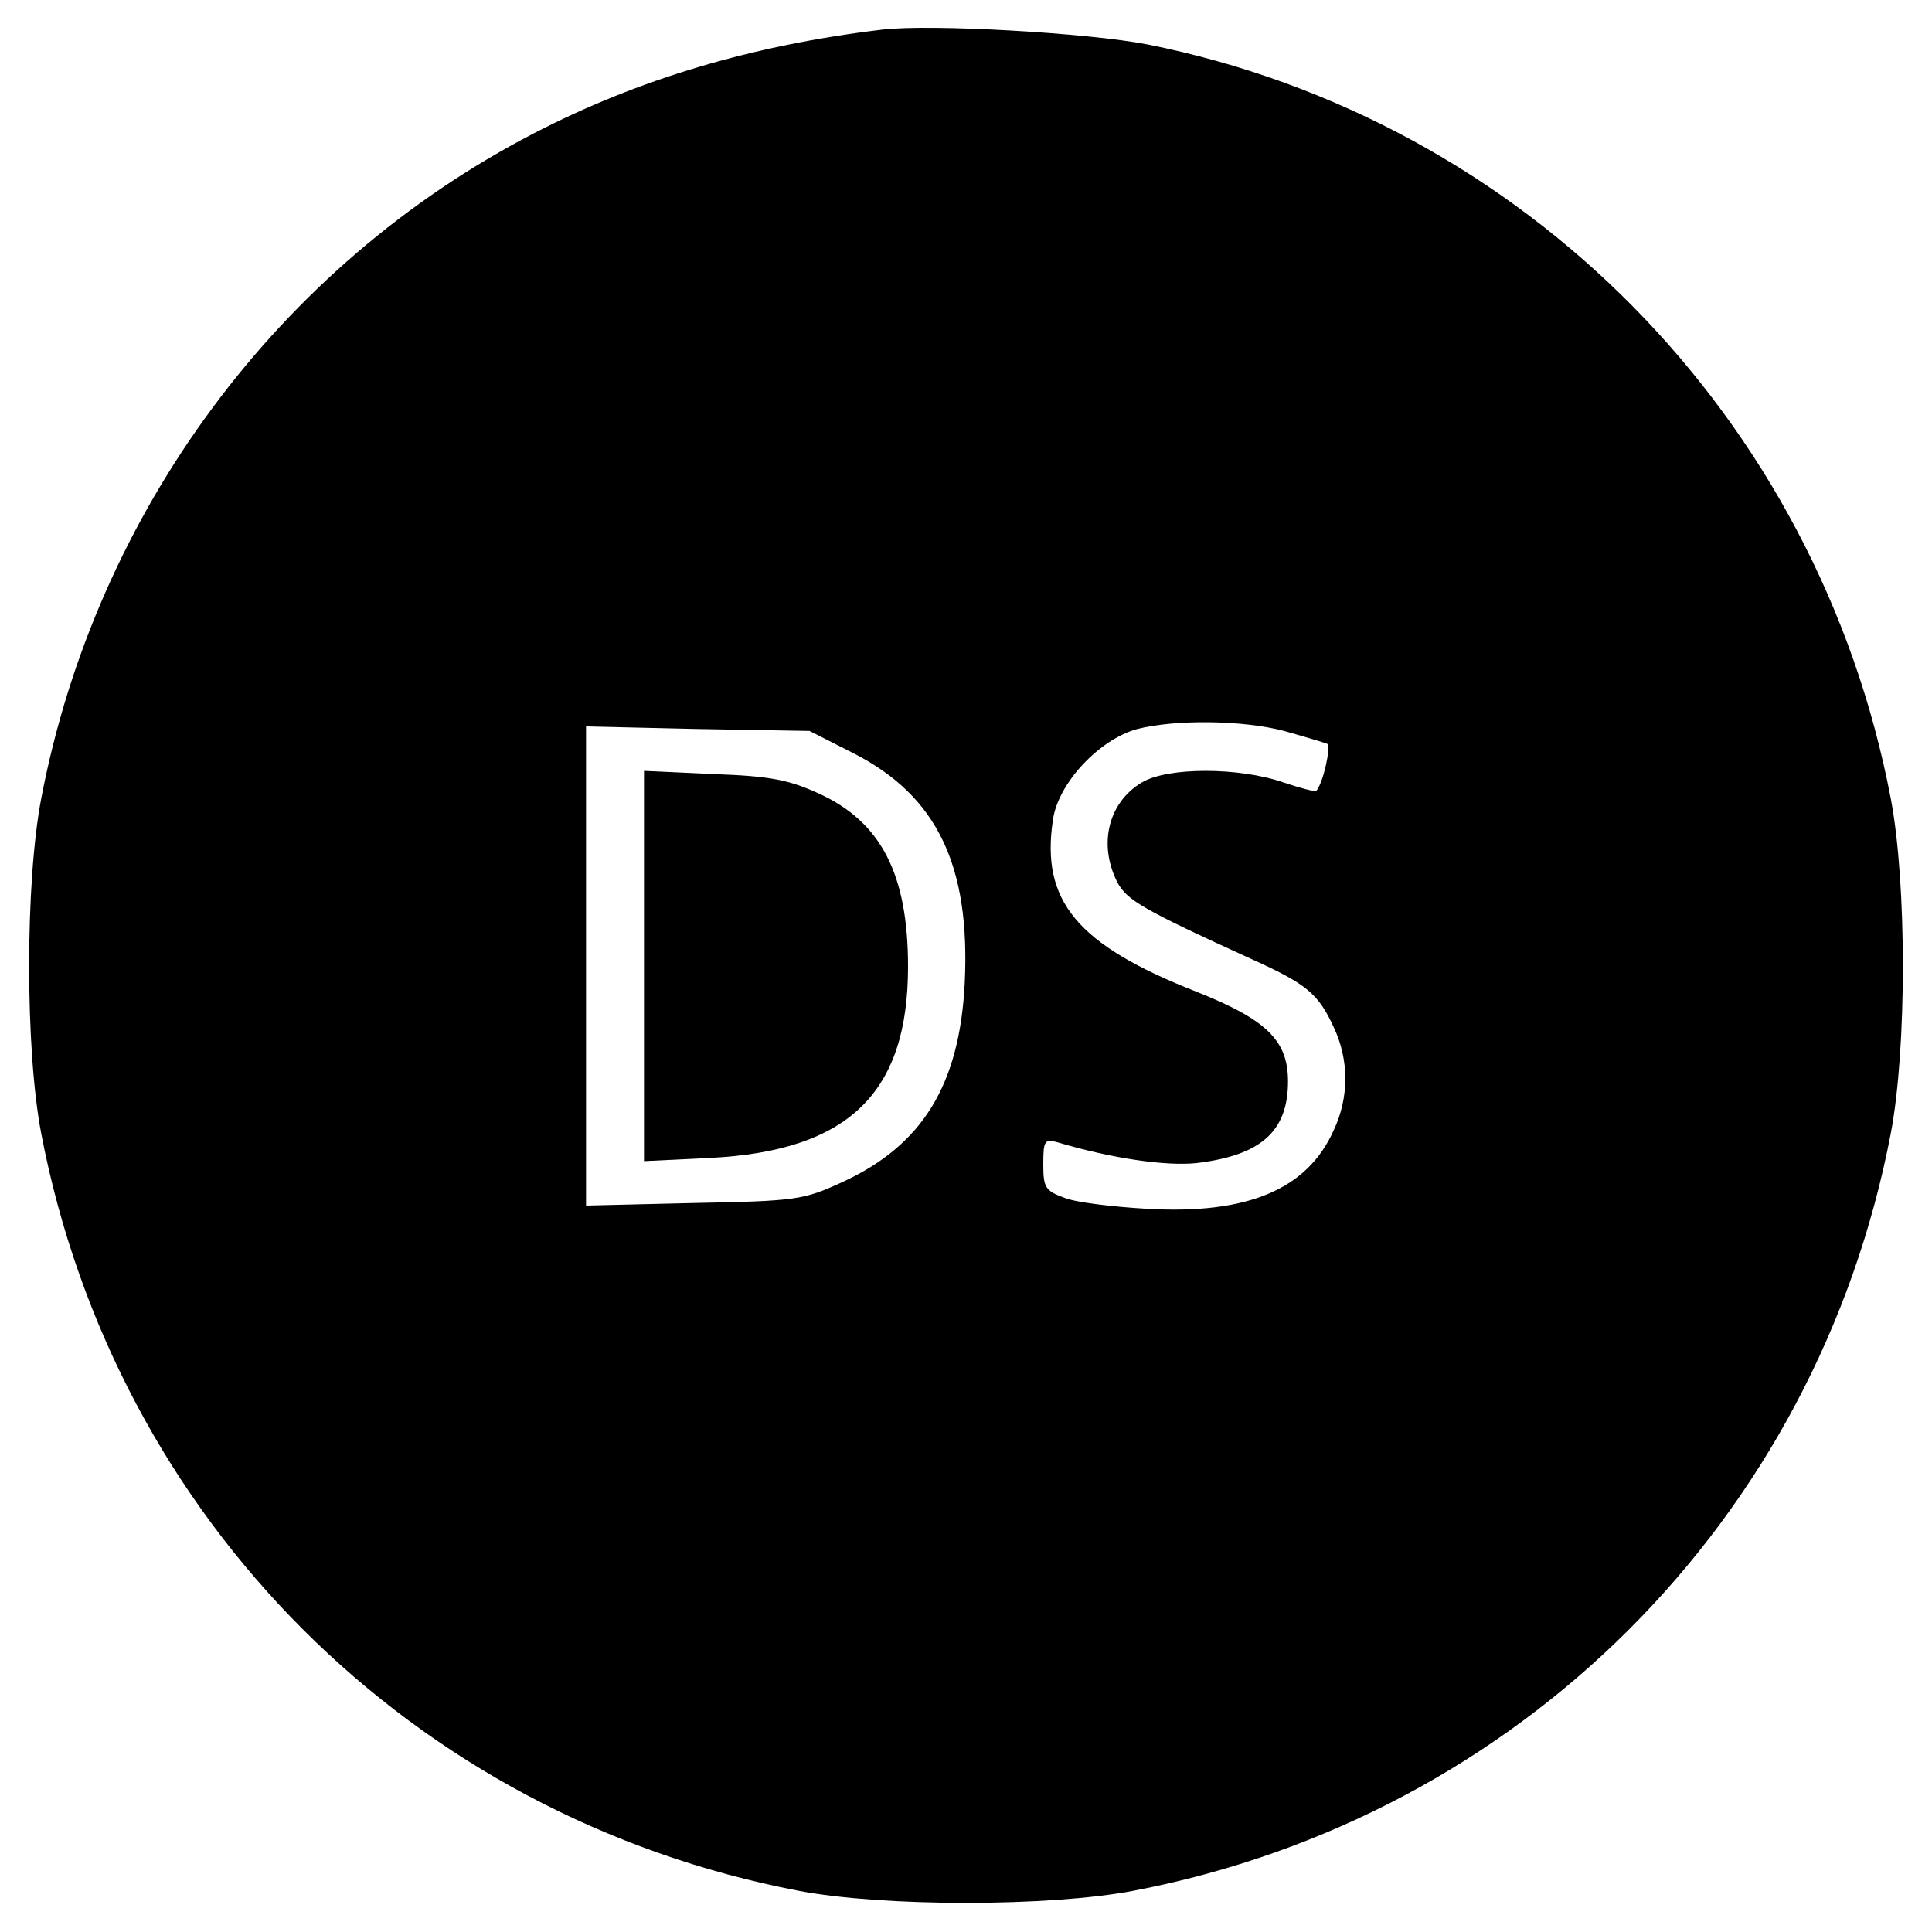
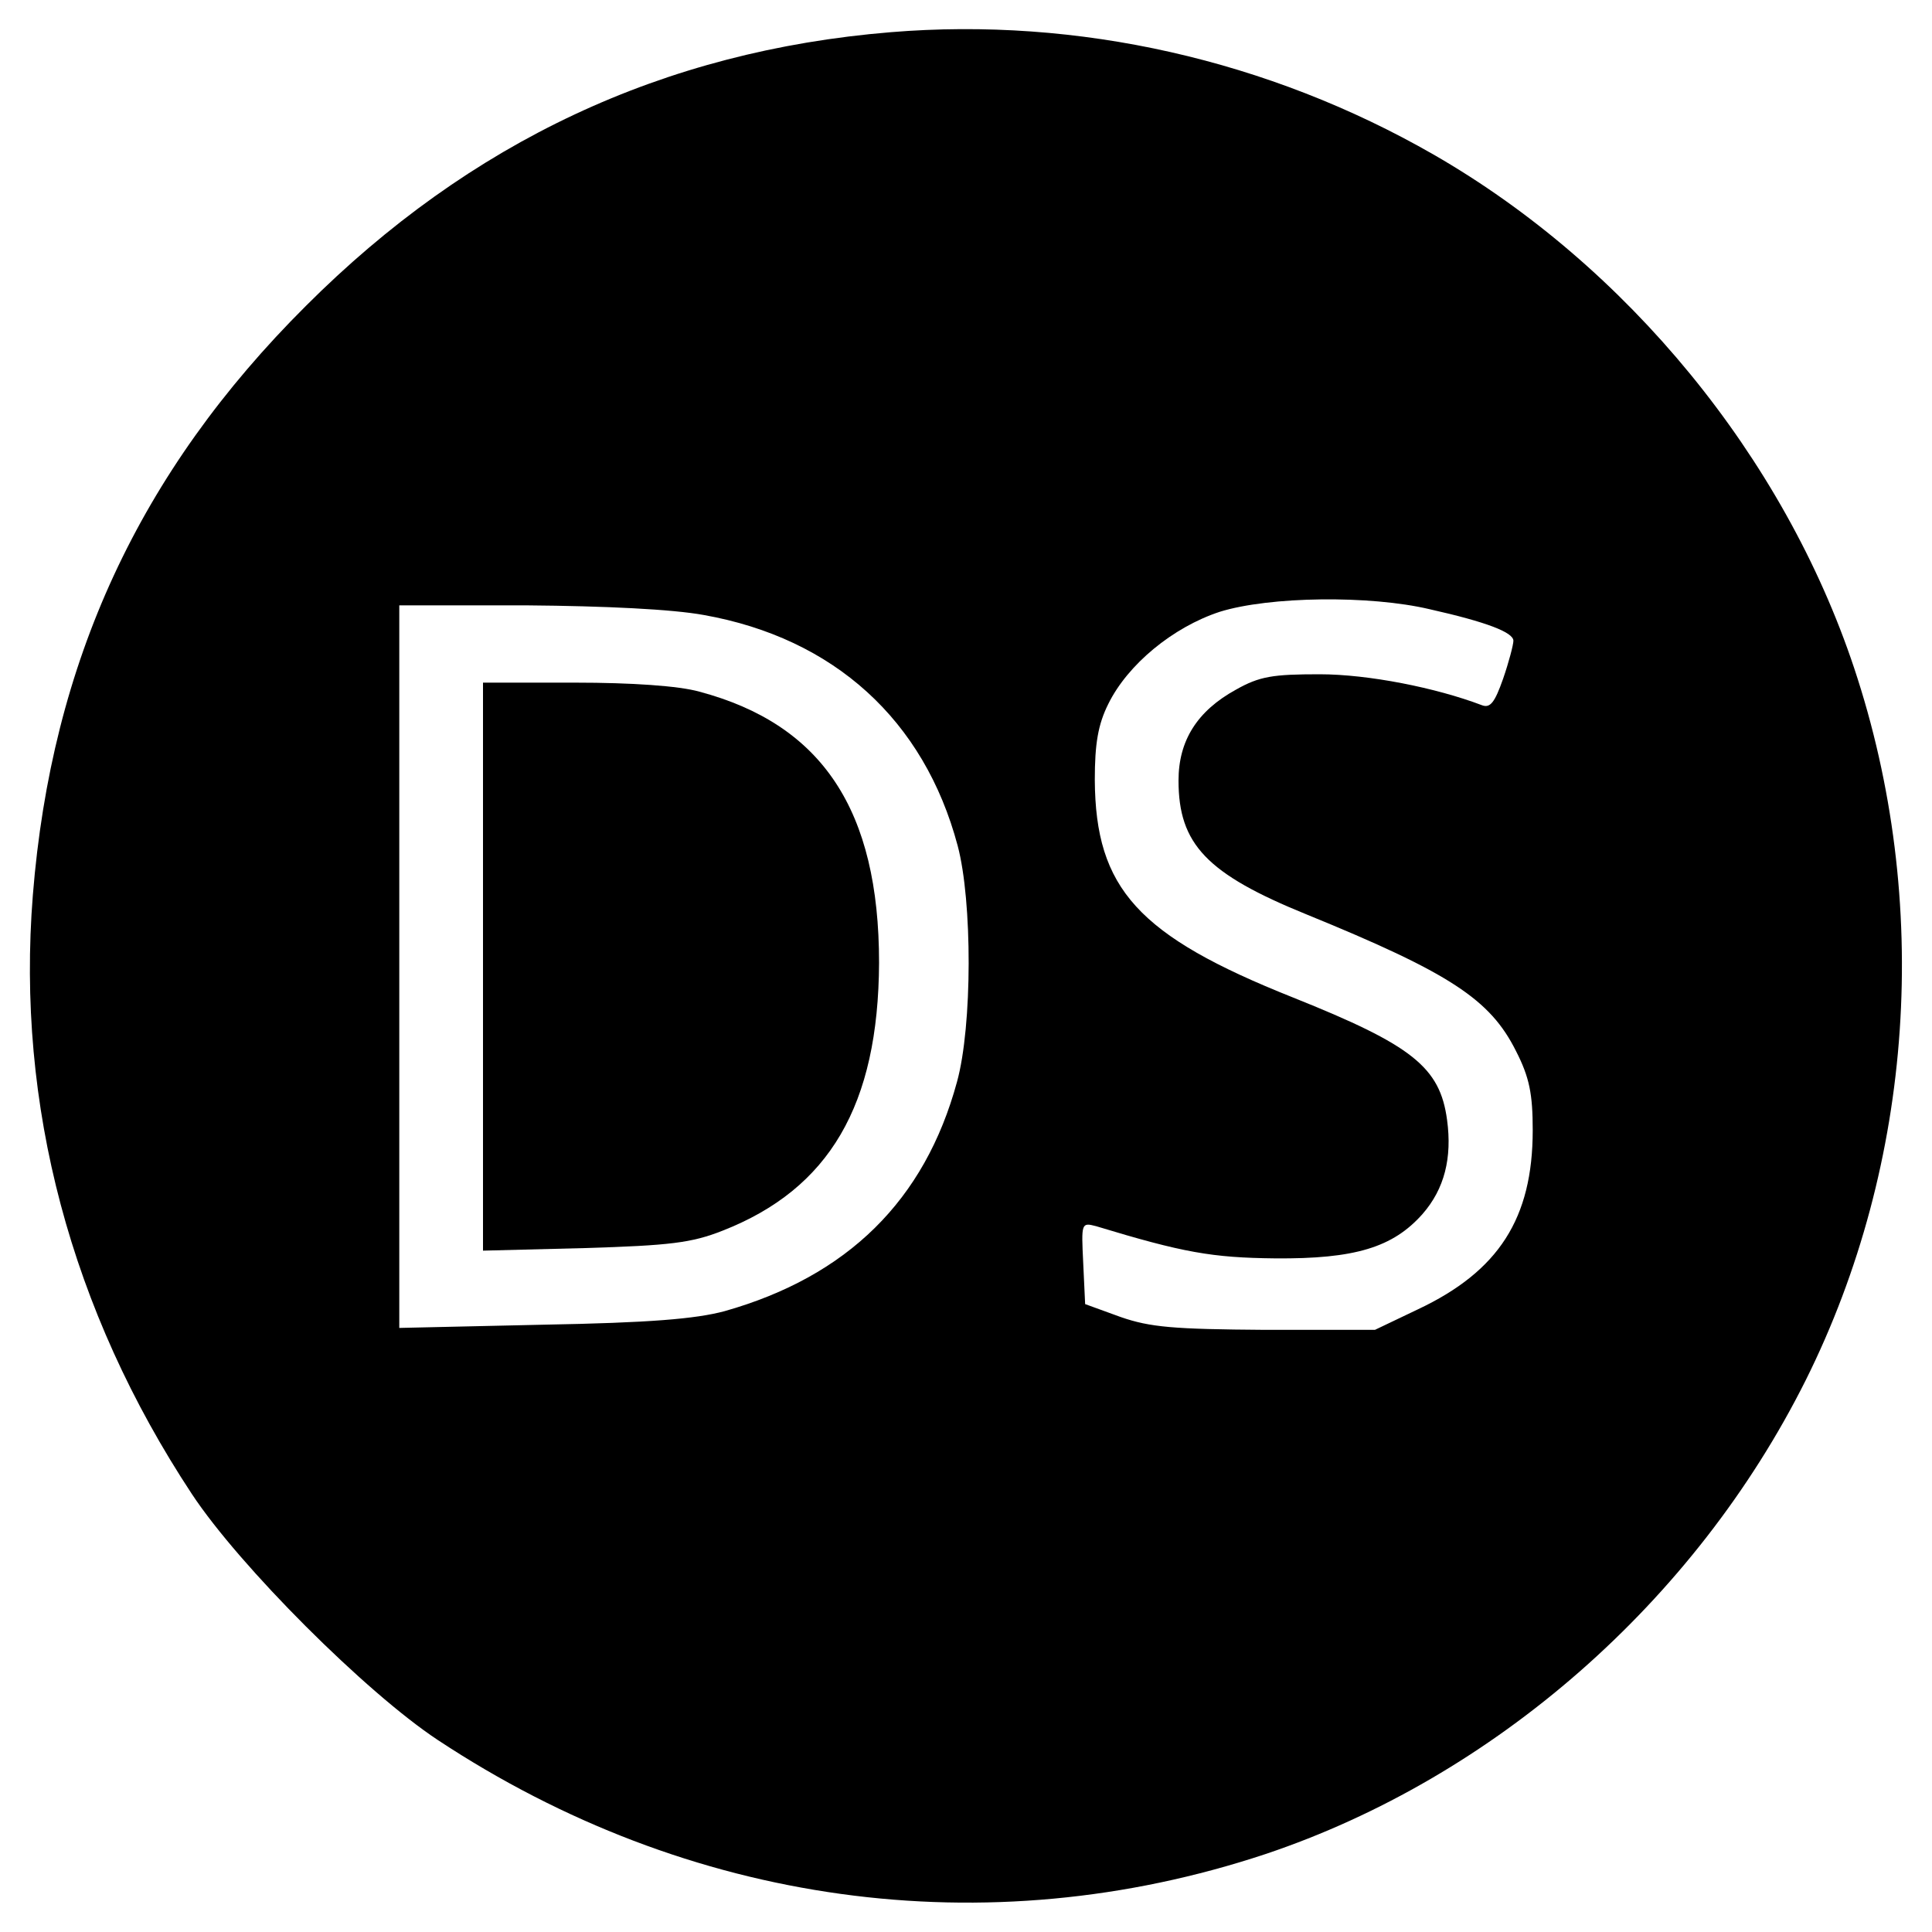
<svg xmlns="http://www.w3.org/2000/svg" version="1" width="400" height="400" viewBox="0 0 300 300">
-   <path d="M137 4.6C116.9 7 99.1 12.3 82.9 20.7 43.3 41.2 14.9 79.5 6.4 124c-2.5 13.1-2.5 38.9 0 52C17.9 236 64 282.1 124 293.6c13.1 2.5 38.9 2.5 52 0C236 282.1 282.1 236 293.6 176c2.5-13.1 2.5-38.9 0-52C282.3 64.8 236.7 18.6 178.2 6.9c-9.3-1.8-33.7-3.2-41.2-2.3zm62.4 108.9c3.2.9 6.2 1.8 6.7 2 .6.4-.6 6-1.7 7.3-.1.2-2.4-.4-5.1-1.3-6.9-2.4-18-2.4-22 0-5.2 3.1-6.8 9.6-3.8 15.5 1.5 2.8 3.9 4.2 21 12 8.4 3.8 10.2 5.3 12.6 10.5 2.4 5.1 2.4 10.9 0 16-4.1 9.2-13.4 13.1-29 12.2-5.3-.3-11.1-1-12.8-1.7-3-1.1-3.3-1.6-3.3-5.2 0-3.7.2-4 2.3-3.4 8.4 2.5 16.8 3.7 21.5 3.2 10-1.2 14.2-4.9 14.2-12.7 0-6.4-3.4-9.6-14.2-13.9-18.6-7.3-24.2-14.1-22.3-26.7.8-5.7 7.2-12.5 13.1-14.1 5.9-1.5 16.3-1.4 22.8.3zm-66.8 3.5c12.9 6.6 18.1 17.4 17.2 35.7-.8 15.8-6.6 25.2-19.1 30.9-5.9 2.7-7 2.9-22.9 3.2l-16.8.4v-74.4l17.4.4 17.3.3 6.9 3.5z" />
-   <path d="M100 150v30.3l10.3-.5c21.5-1.1 30.7-10.1 30.7-29.7 0-14.4-4.2-22.5-13.9-26.9-4.6-2.1-7.5-2.7-16.3-3l-10.8-.5V150z" />
+   <path d="M138.3 5C103 7.9 73 22 47.5 47.5 21.6 73.3 8 102.8 5.1 139c-2.6 32.6 5.9 64.5 24.7 93 7.4 11.2 27 30.8 38.2 38.2 38.9 25.7 85.1 32.1 128.5 17.7 35.5-11.9 66.7-39.2 83.9-73.6 16.8-33.7 19.6-74.3 7.5-110.6C277 71 252.7 41.3 222.6 24 197 9.3 167.4 2.6 138.3 5zM222 94.6c8.9 2 13 3.6 13 4.9 0 .6-.7 3.3-1.6 5.9-1.3 3.7-2 4.6-3.3 4.1-7.1-2.7-17.6-4.8-25.2-4.8-7.2 0-9.3.3-13 2.4-6 3.3-8.9 7.9-8.9 14.1 0 9.9 4.4 14.5 19.9 20.8 22.3 9.1 28.5 13.2 32.5 21.2 2.1 4.1 2.6 6.7 2.6 12.3 0 13.7-5.3 21.9-17.8 27.8l-6.7 3.2h-17c-14.3-.1-17.9-.4-22.5-2l-5.5-2-.3-6.4c-.3-6.2-.3-6.3 2-5.7 13.5 4.1 18 4.9 27.8 5 12.4.1 18.3-1.7 22.9-6.9 3.4-3.9 4.6-8.7 3.8-14.6-1.1-8.2-5.4-11.6-23.9-19-24.1-9.6-30.7-16.9-30.8-33.8 0-5.6.5-8.6 2.1-11.8 3-6.1 10-11.9 17.3-14.3 7.7-2.4 23.3-2.6 32.6-.4zm-112.7.9c20.2 3.6 34.2 16.3 39.4 35.8 2.3 8.6 2.3 28-.1 36.7-5 18.4-17 30.2-36.1 35.6-4.5 1.2-11.6 1.8-28.2 2.1l-22.3.5V94h19.8c12.2.1 22.6.6 27.5 1.5z" />
+   <path d="M75 150.1v44.1l15.8-.4c13.2-.4 16.6-.8 21.4-2.7 16.6-6.5 24.2-19.5 24.3-41.6 0-23.7-8.8-37-27.9-42.1-3.2-.9-10.5-1.4-19.3-1.4H75v44.1z" />
</svg>
